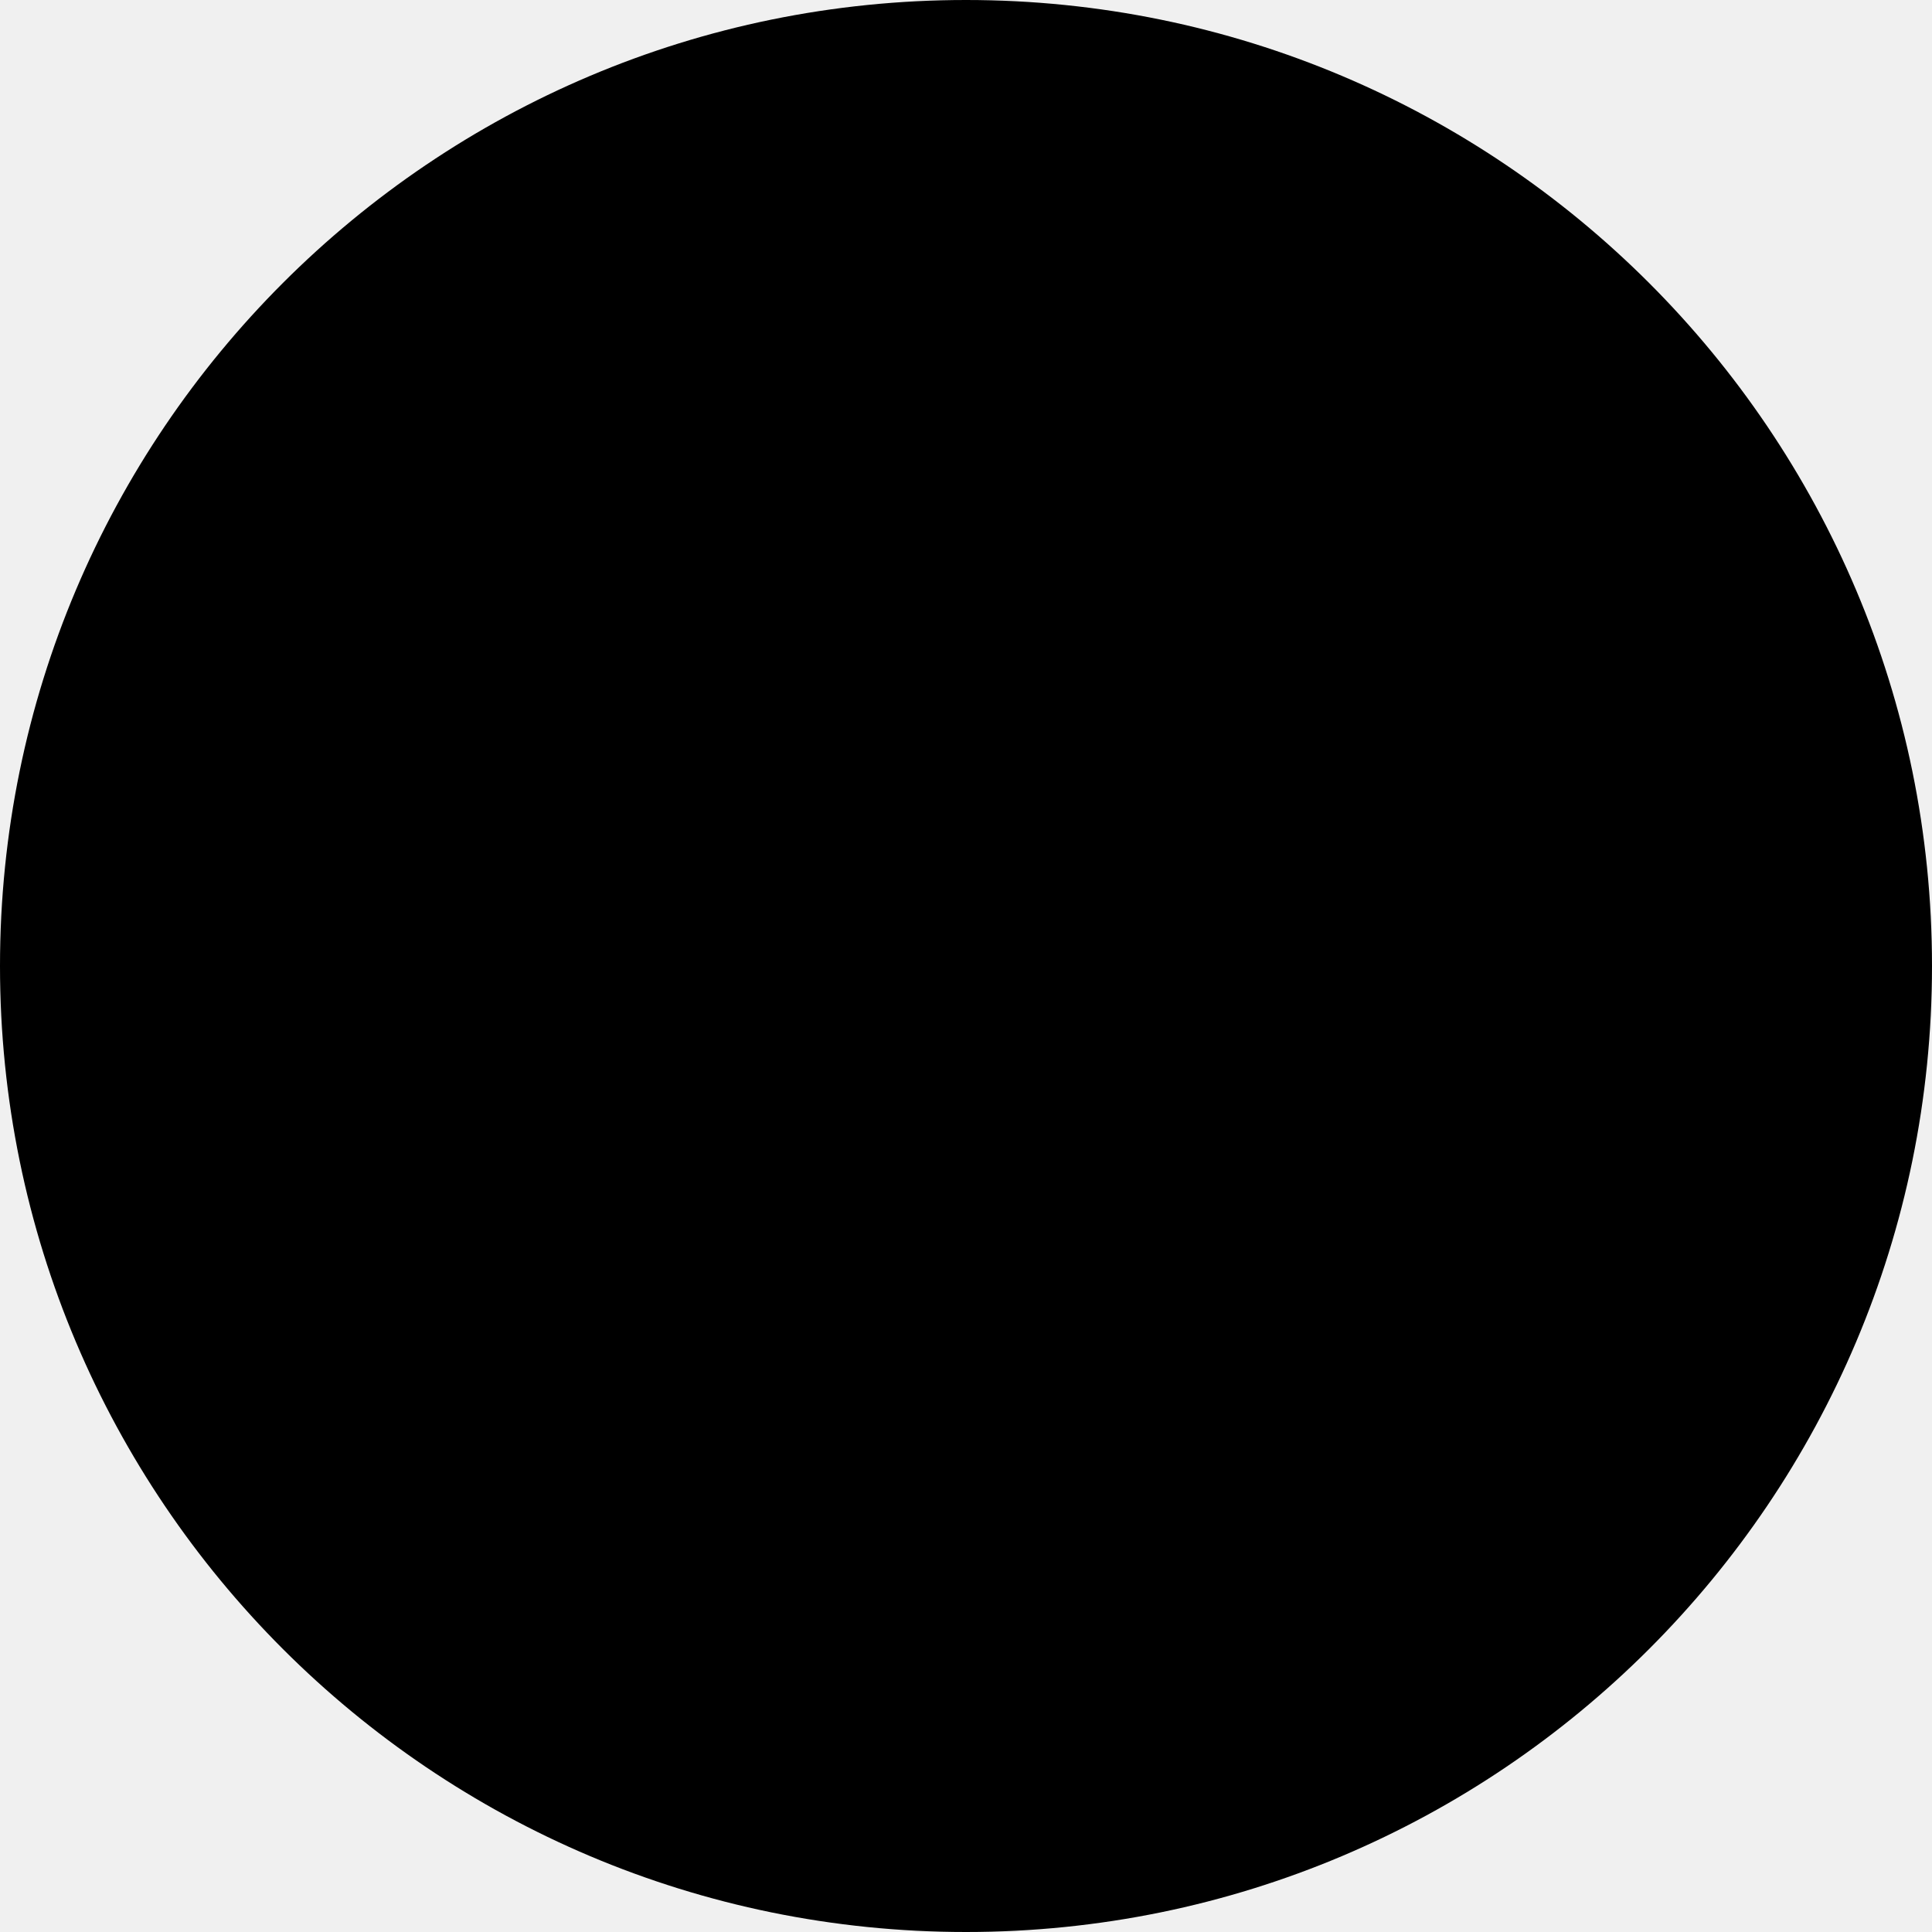
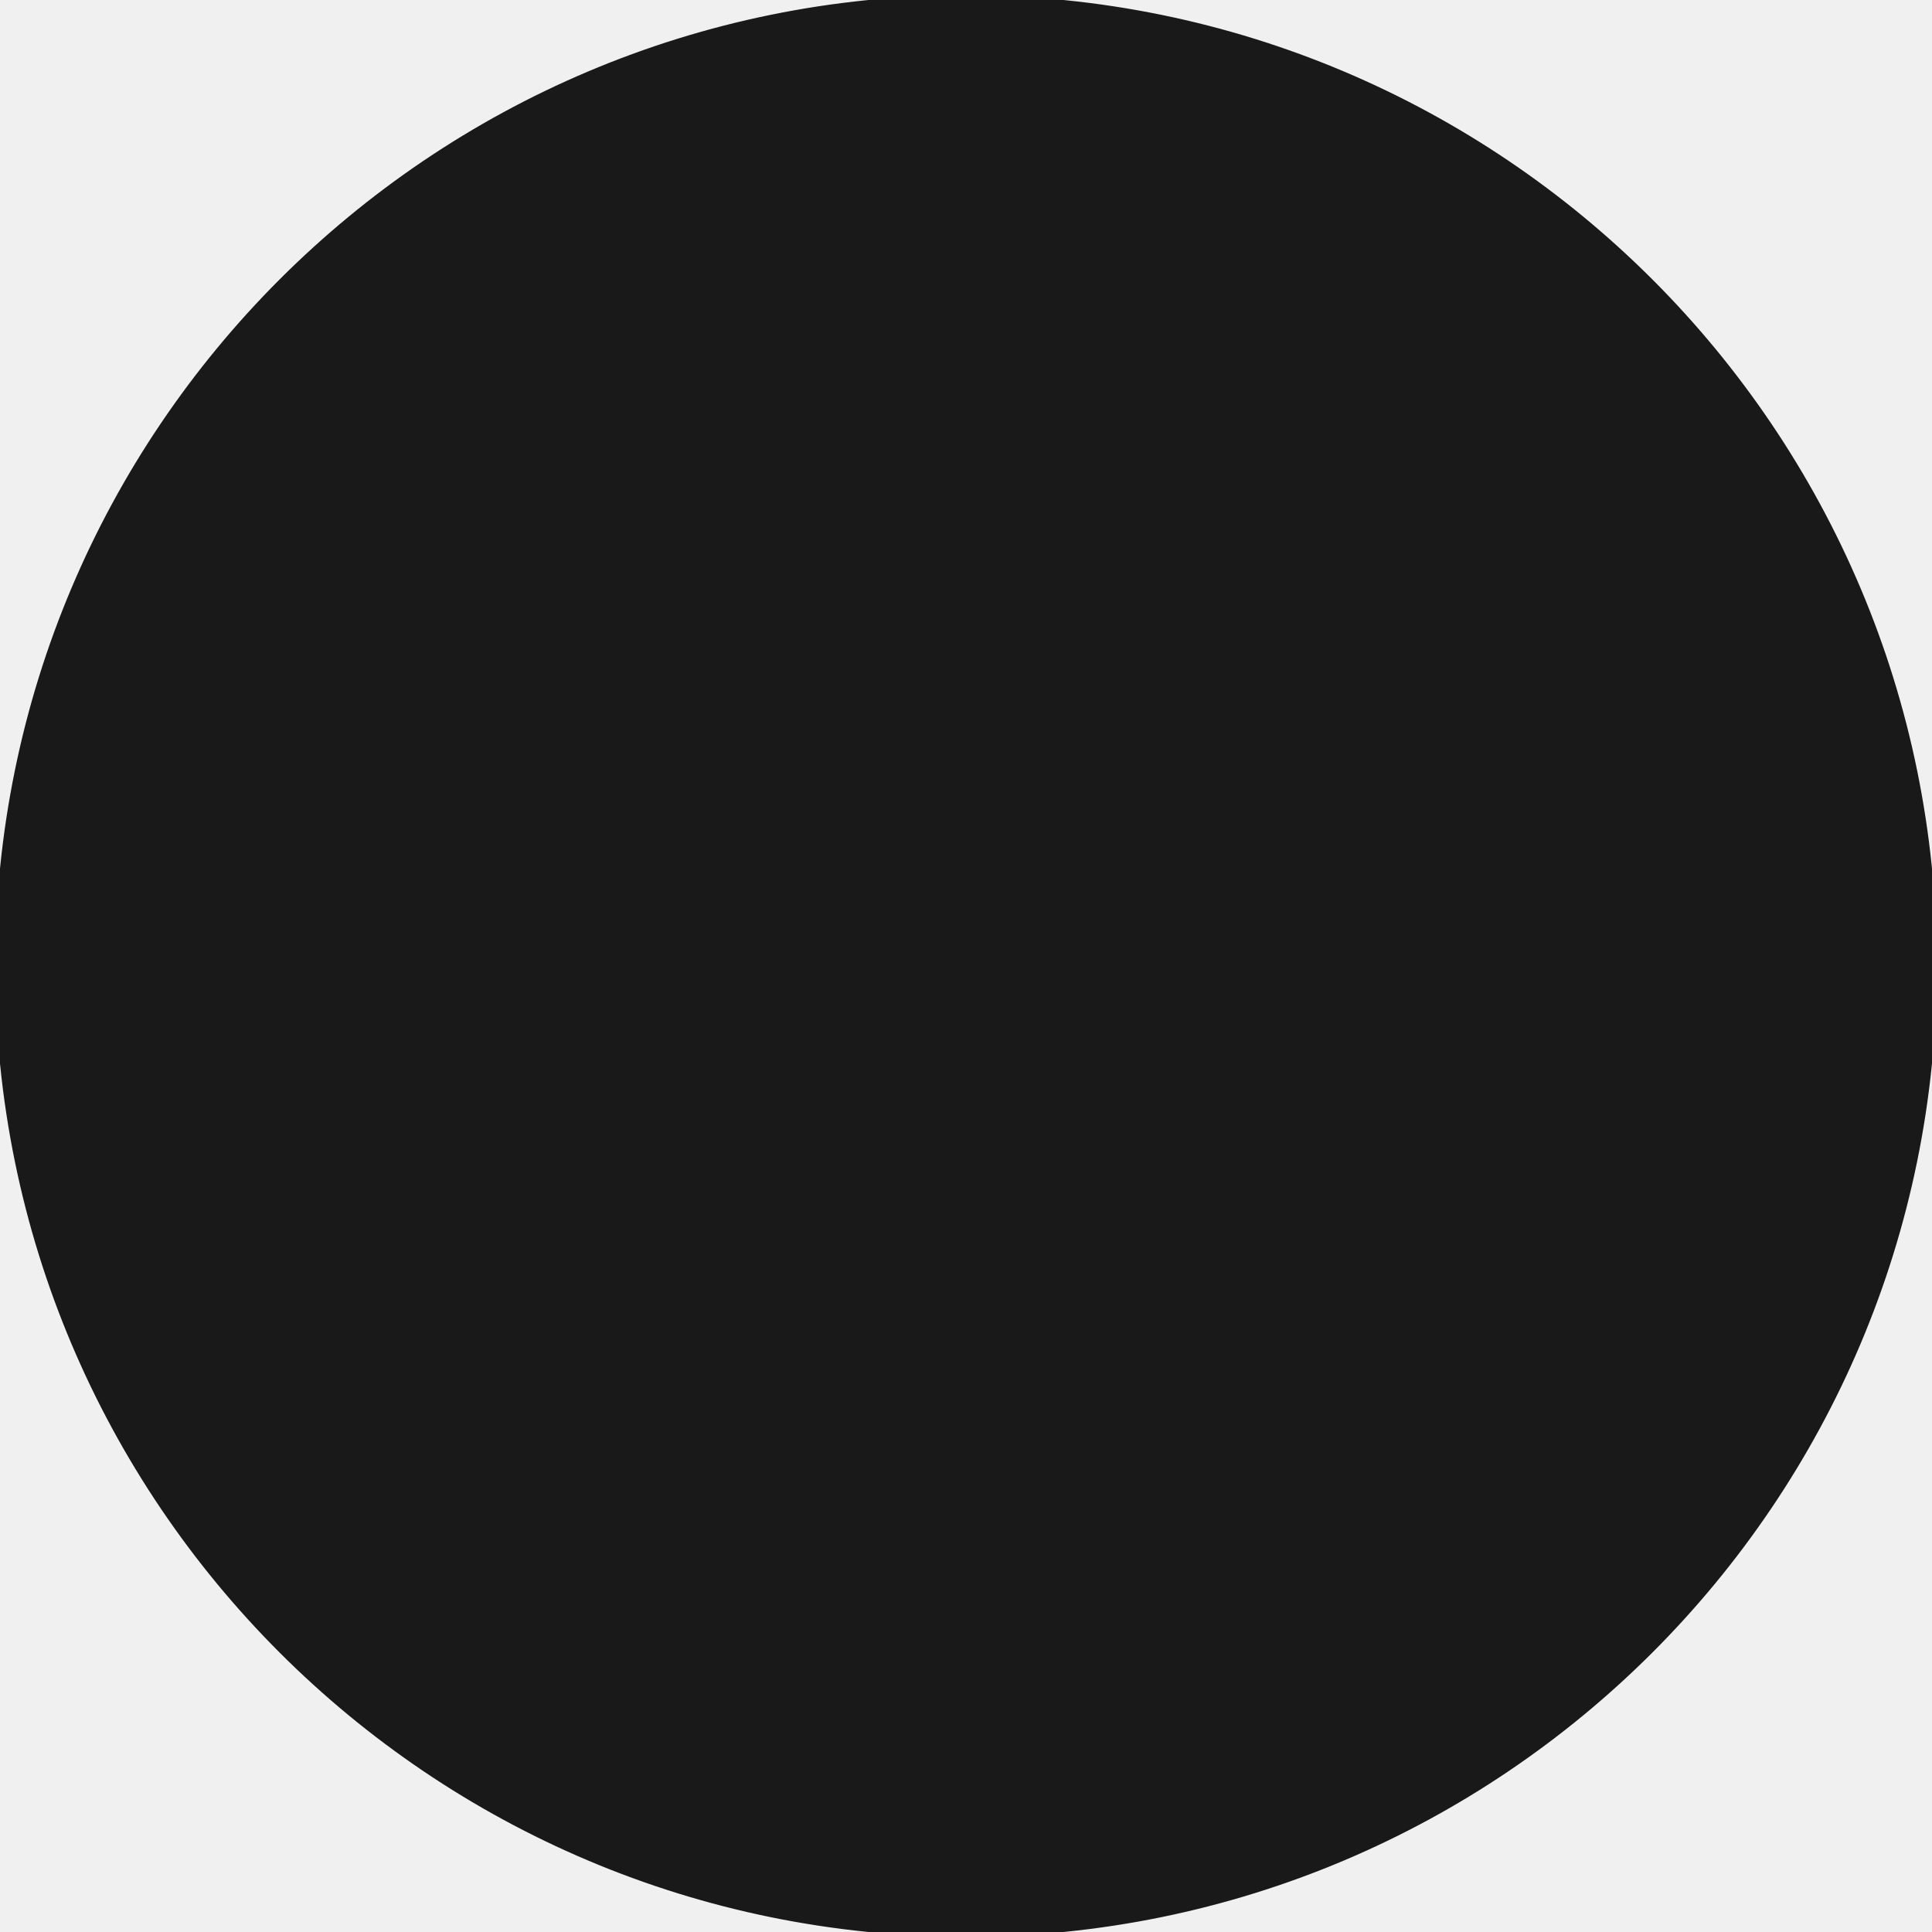
<svg xmlns="http://www.w3.org/2000/svg" version="1.1" viewBox="0 0 80 80" width="80mm" height="80mm">
  <defs>
    <marker id="arrow" viewBox="0 0 16 16" refX="8" refY="8" markerWidth="9" markerHeight="9" orient="auto-start-reverse">
-       <path d="M 0 0 L 16 8 L 0 16 z" stroke="context-stroke" fill="context-fill" />
+       <path d="M 0 0 L 16 8 L 0 16 z" stroke="none" fill="context-fill" />
    </marker>
  </defs>
-   <g>
-     <g>
+   <style>
+      
+         .background-fill {
+             fill: #FFFFFF;
+             stroke: none;
+         }
+          
+         .grid {
+             fill: #D8D8D8;
+             stroke: #D8D8D8;
+             stroke-width: 0.2;
+         }
+          
+         .grid-stroke {
+             fill: none;
+             stroke: #D8D8D8;
+             stroke-width: 0.2;
+         }
+          
+         .grid-fill {
+             fill: #D8D8D8;
+             stroke: none;
+         }
+          
+         .measure {
+             fill: #00CCCC;
+             stroke: #00CCCC;
+             stroke-width: 0.2;
+         }
+          
+         .measure-stroke {
+             fill: none;
+             stroke: #00CCCC;
+             stroke-width: 0.2;
+         }
+          
+         .measure-fill {
+             fill: #00CCCC;
+             stroke: none;
+         }
+          
+         .highlight {
+             fill: #FF9900;
+             stroke: #FF9900;
+             stroke-width: 0.2;
+         }
+          
+         .highlight-stroke {
+             fill: none;
+             stroke: #FF9900;
+             stroke-width: 0.2;
+         }
+          
+         .highlight-fill {
+             fill: #FF9900;
+             stroke: none;
+         }
+          
+         .entity {
+             fill: #191919;
+             stroke: #191919;
+             stroke-width: 0.4;
+         }
+          
+         .entity-stroke {
+             fill: none;
+             stroke: #191919;
+             stroke-width: 0.4;
+         }
+          
+         .entity-fill {
+             fill: #191919;
+             stroke: none;
+         }
+         
+             .active { fill-opacity: 1.0; stroke-opacity: 1.0; }
+             .inactive { fill-opacity: 0.3; stroke-opacity: 0.3; }
+         
+   </style>
+   <g class="entity">
+     <g class="entity">
      <circle cx="40" cy="40" r="40" />
    </g>
  </g>
</svg>
